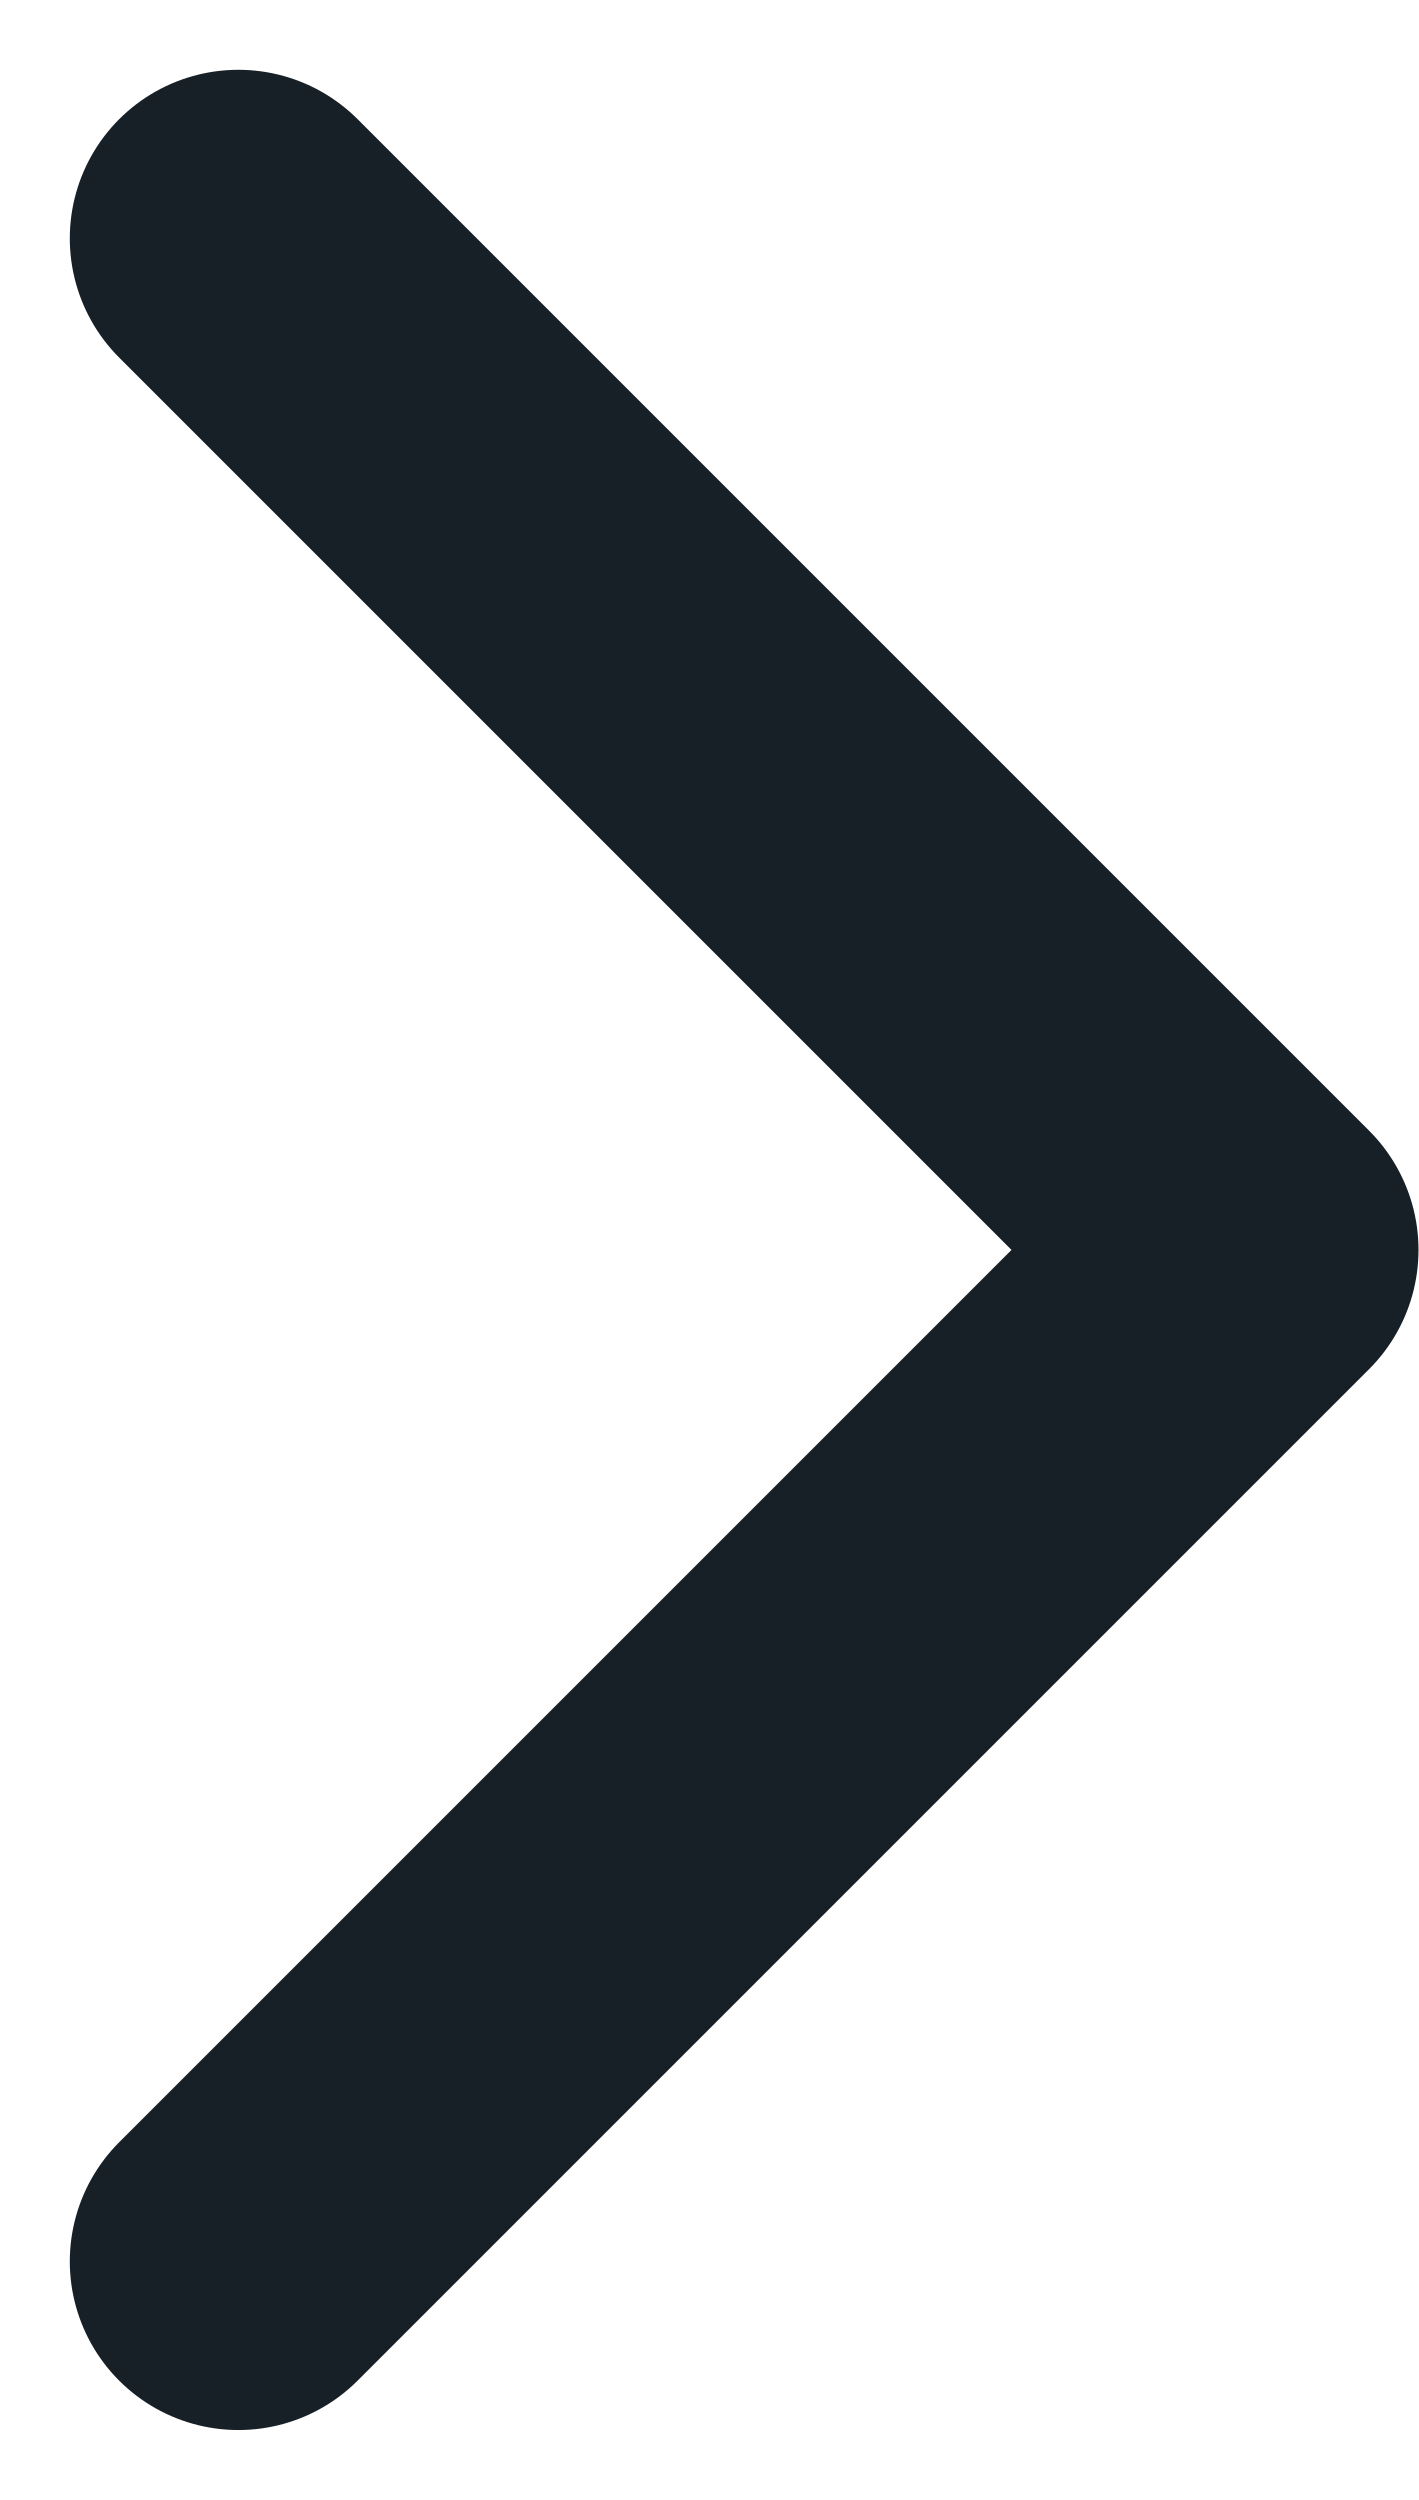
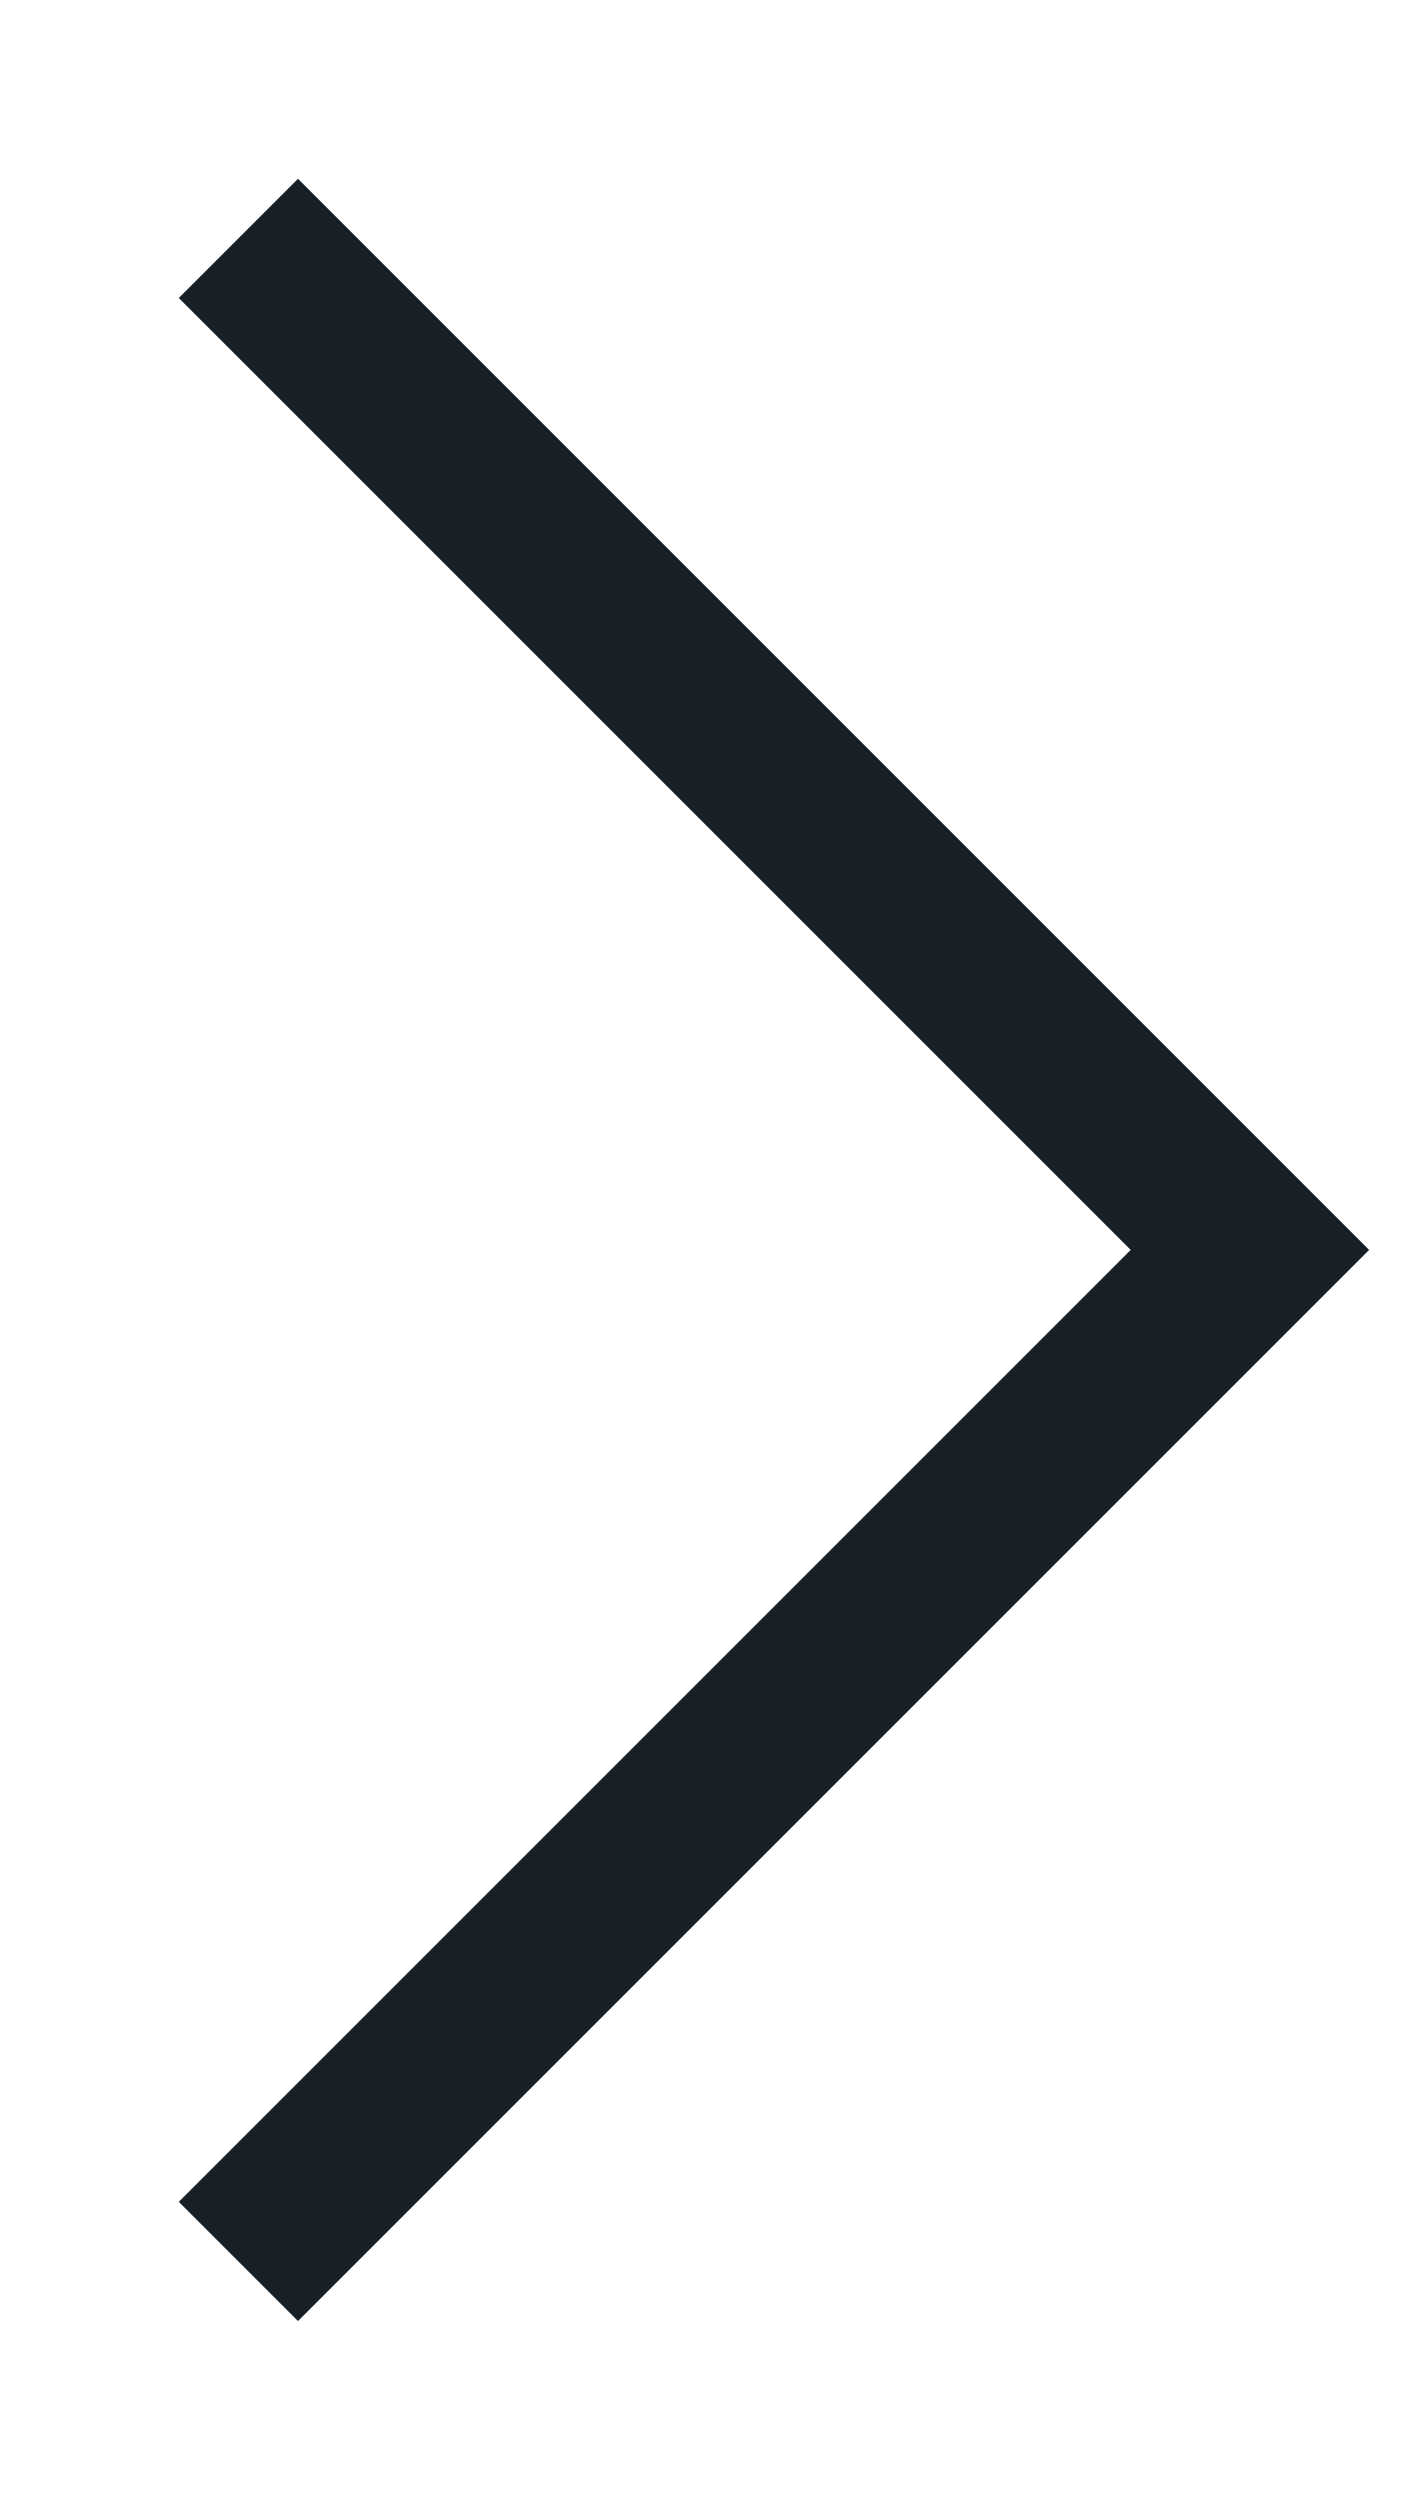
<svg xmlns="http://www.w3.org/2000/svg" width="8.414" height="14.829" viewBox="0 0 8.414 14.829">
-   <path id="chevron-right" d="M9,18l6-6L9,6" transform="translate(-7.586 -4.586)" fill="none" stroke="#172026" stroke-linecap="round" stroke-linejoin="round" stroke-width="2" />
+   <path id="chevron-right" d="M9,18l6-6L9,6" transform="translate(-7.586 -4.586)" fill="none" stroke="#172026" strokeLinecap="round" strokeLinejoin="round" strokeWidth="2" />
</svg>
